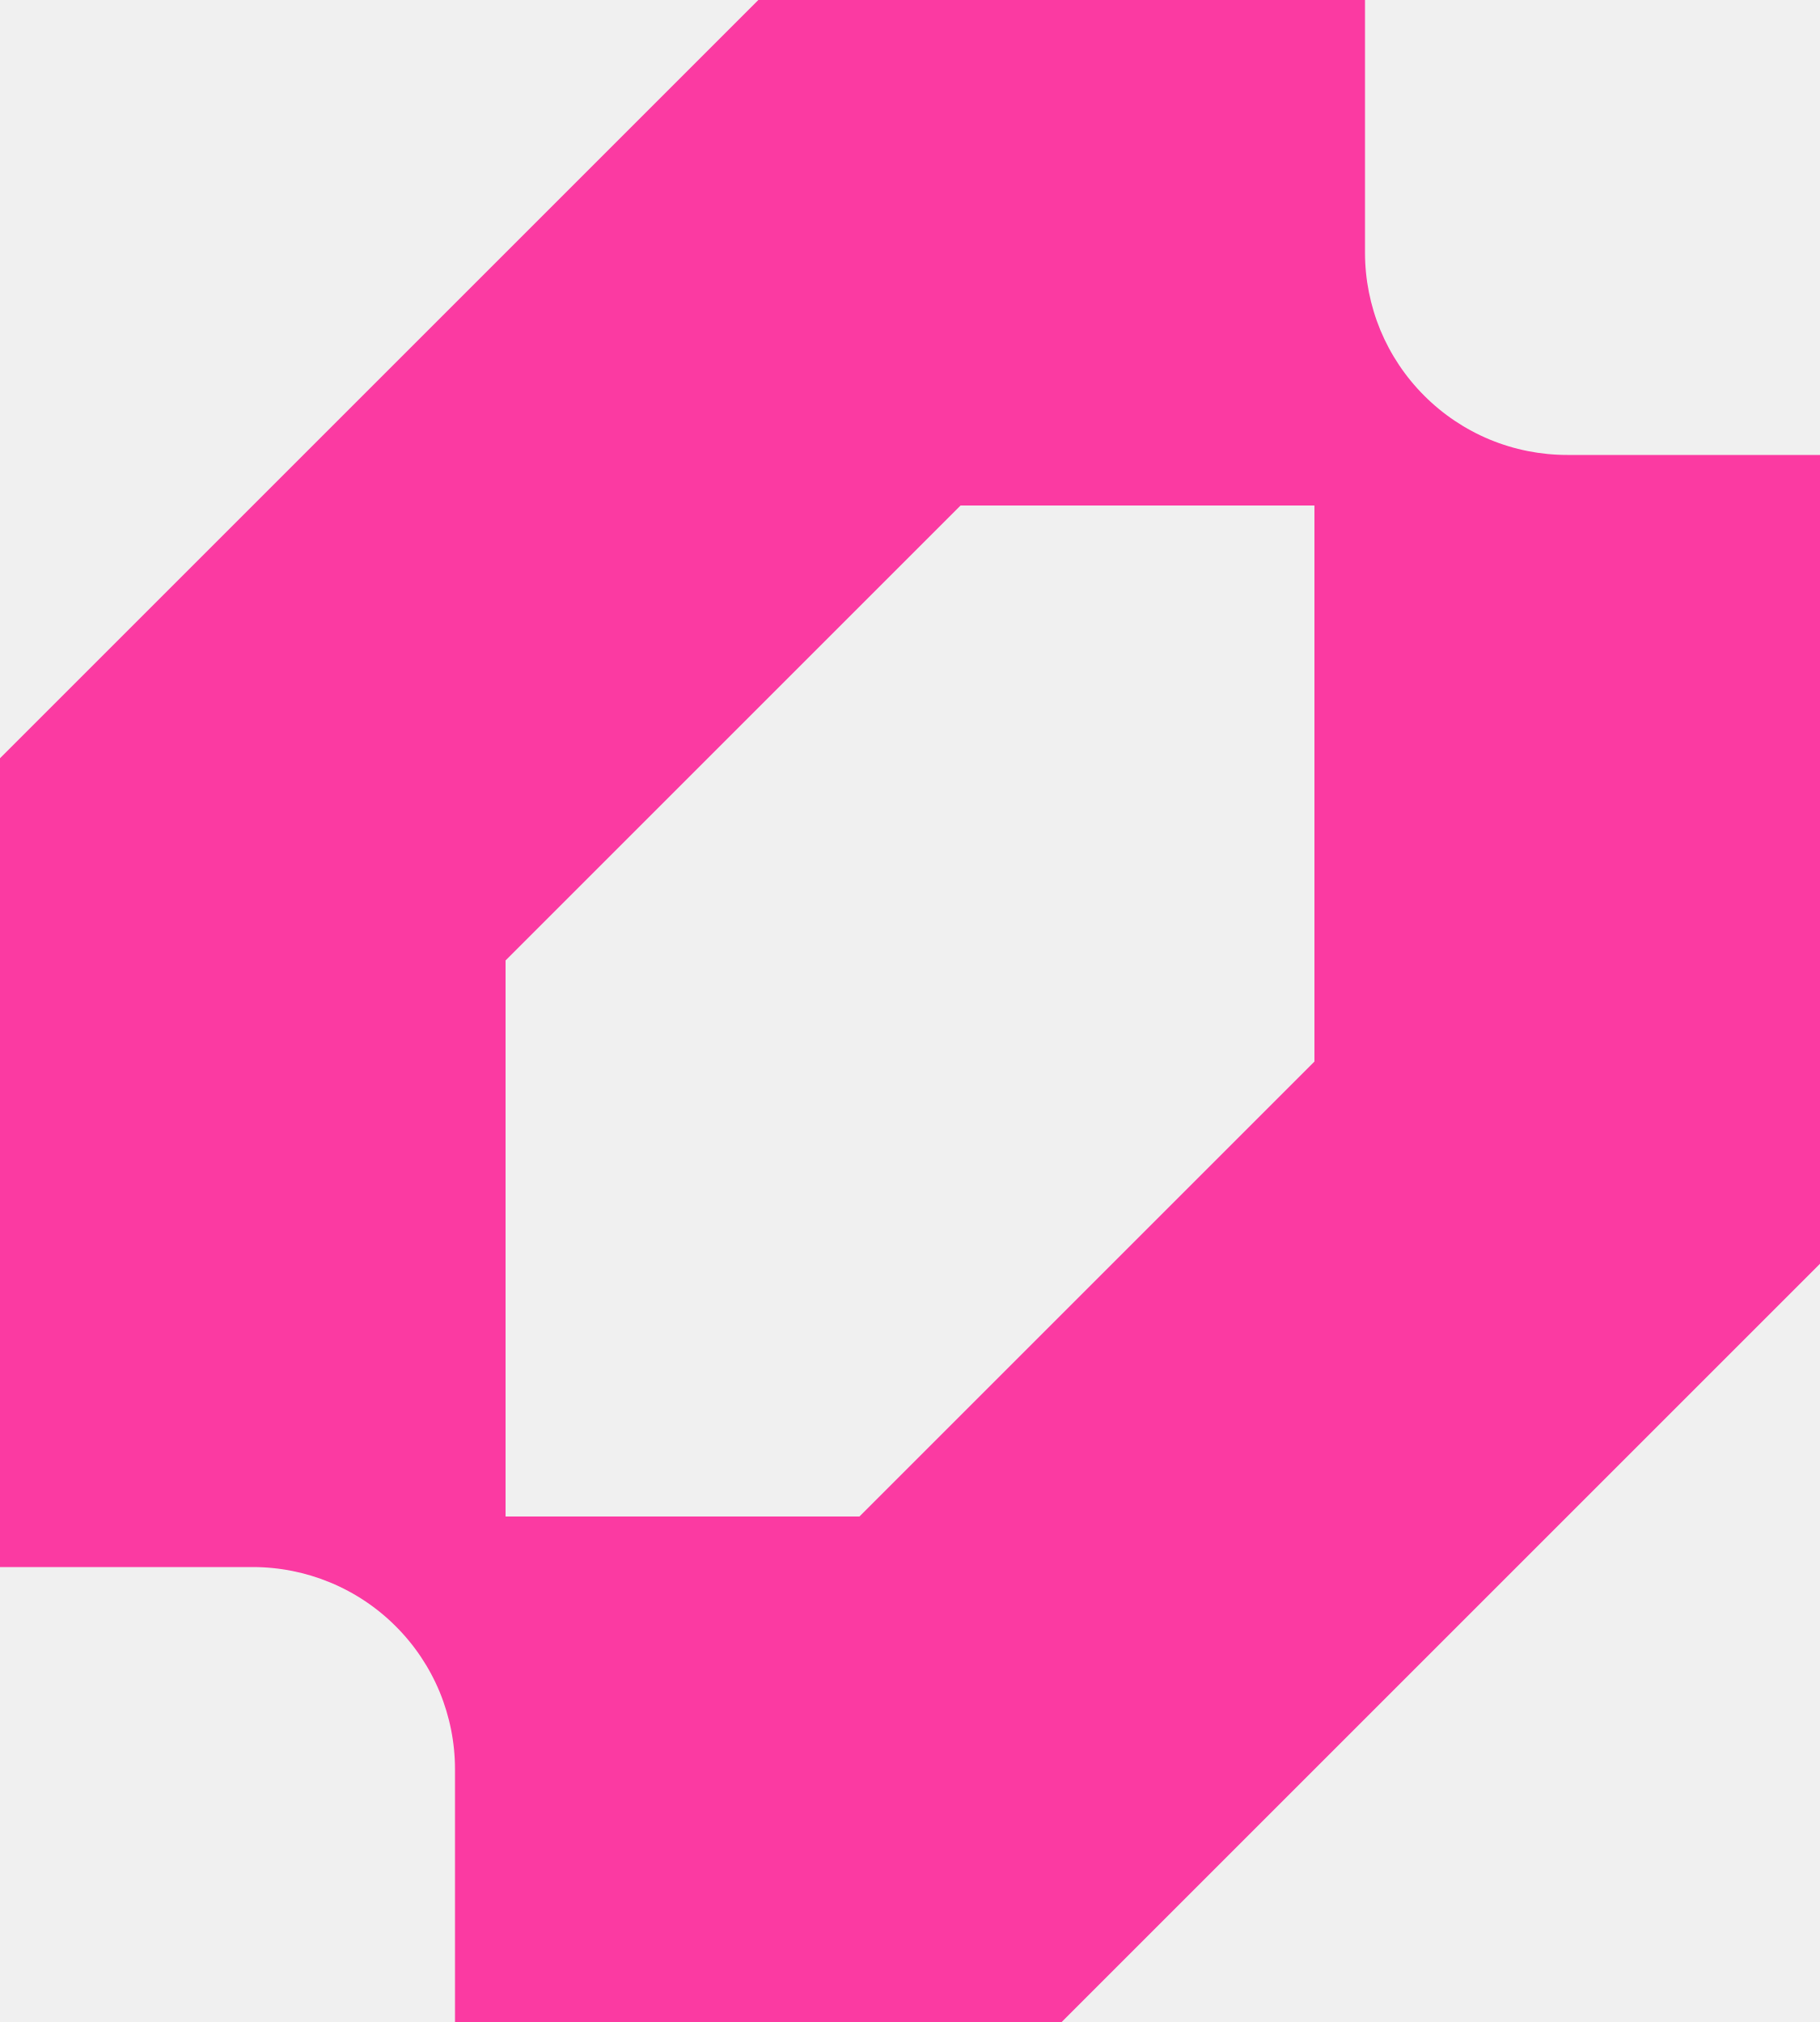
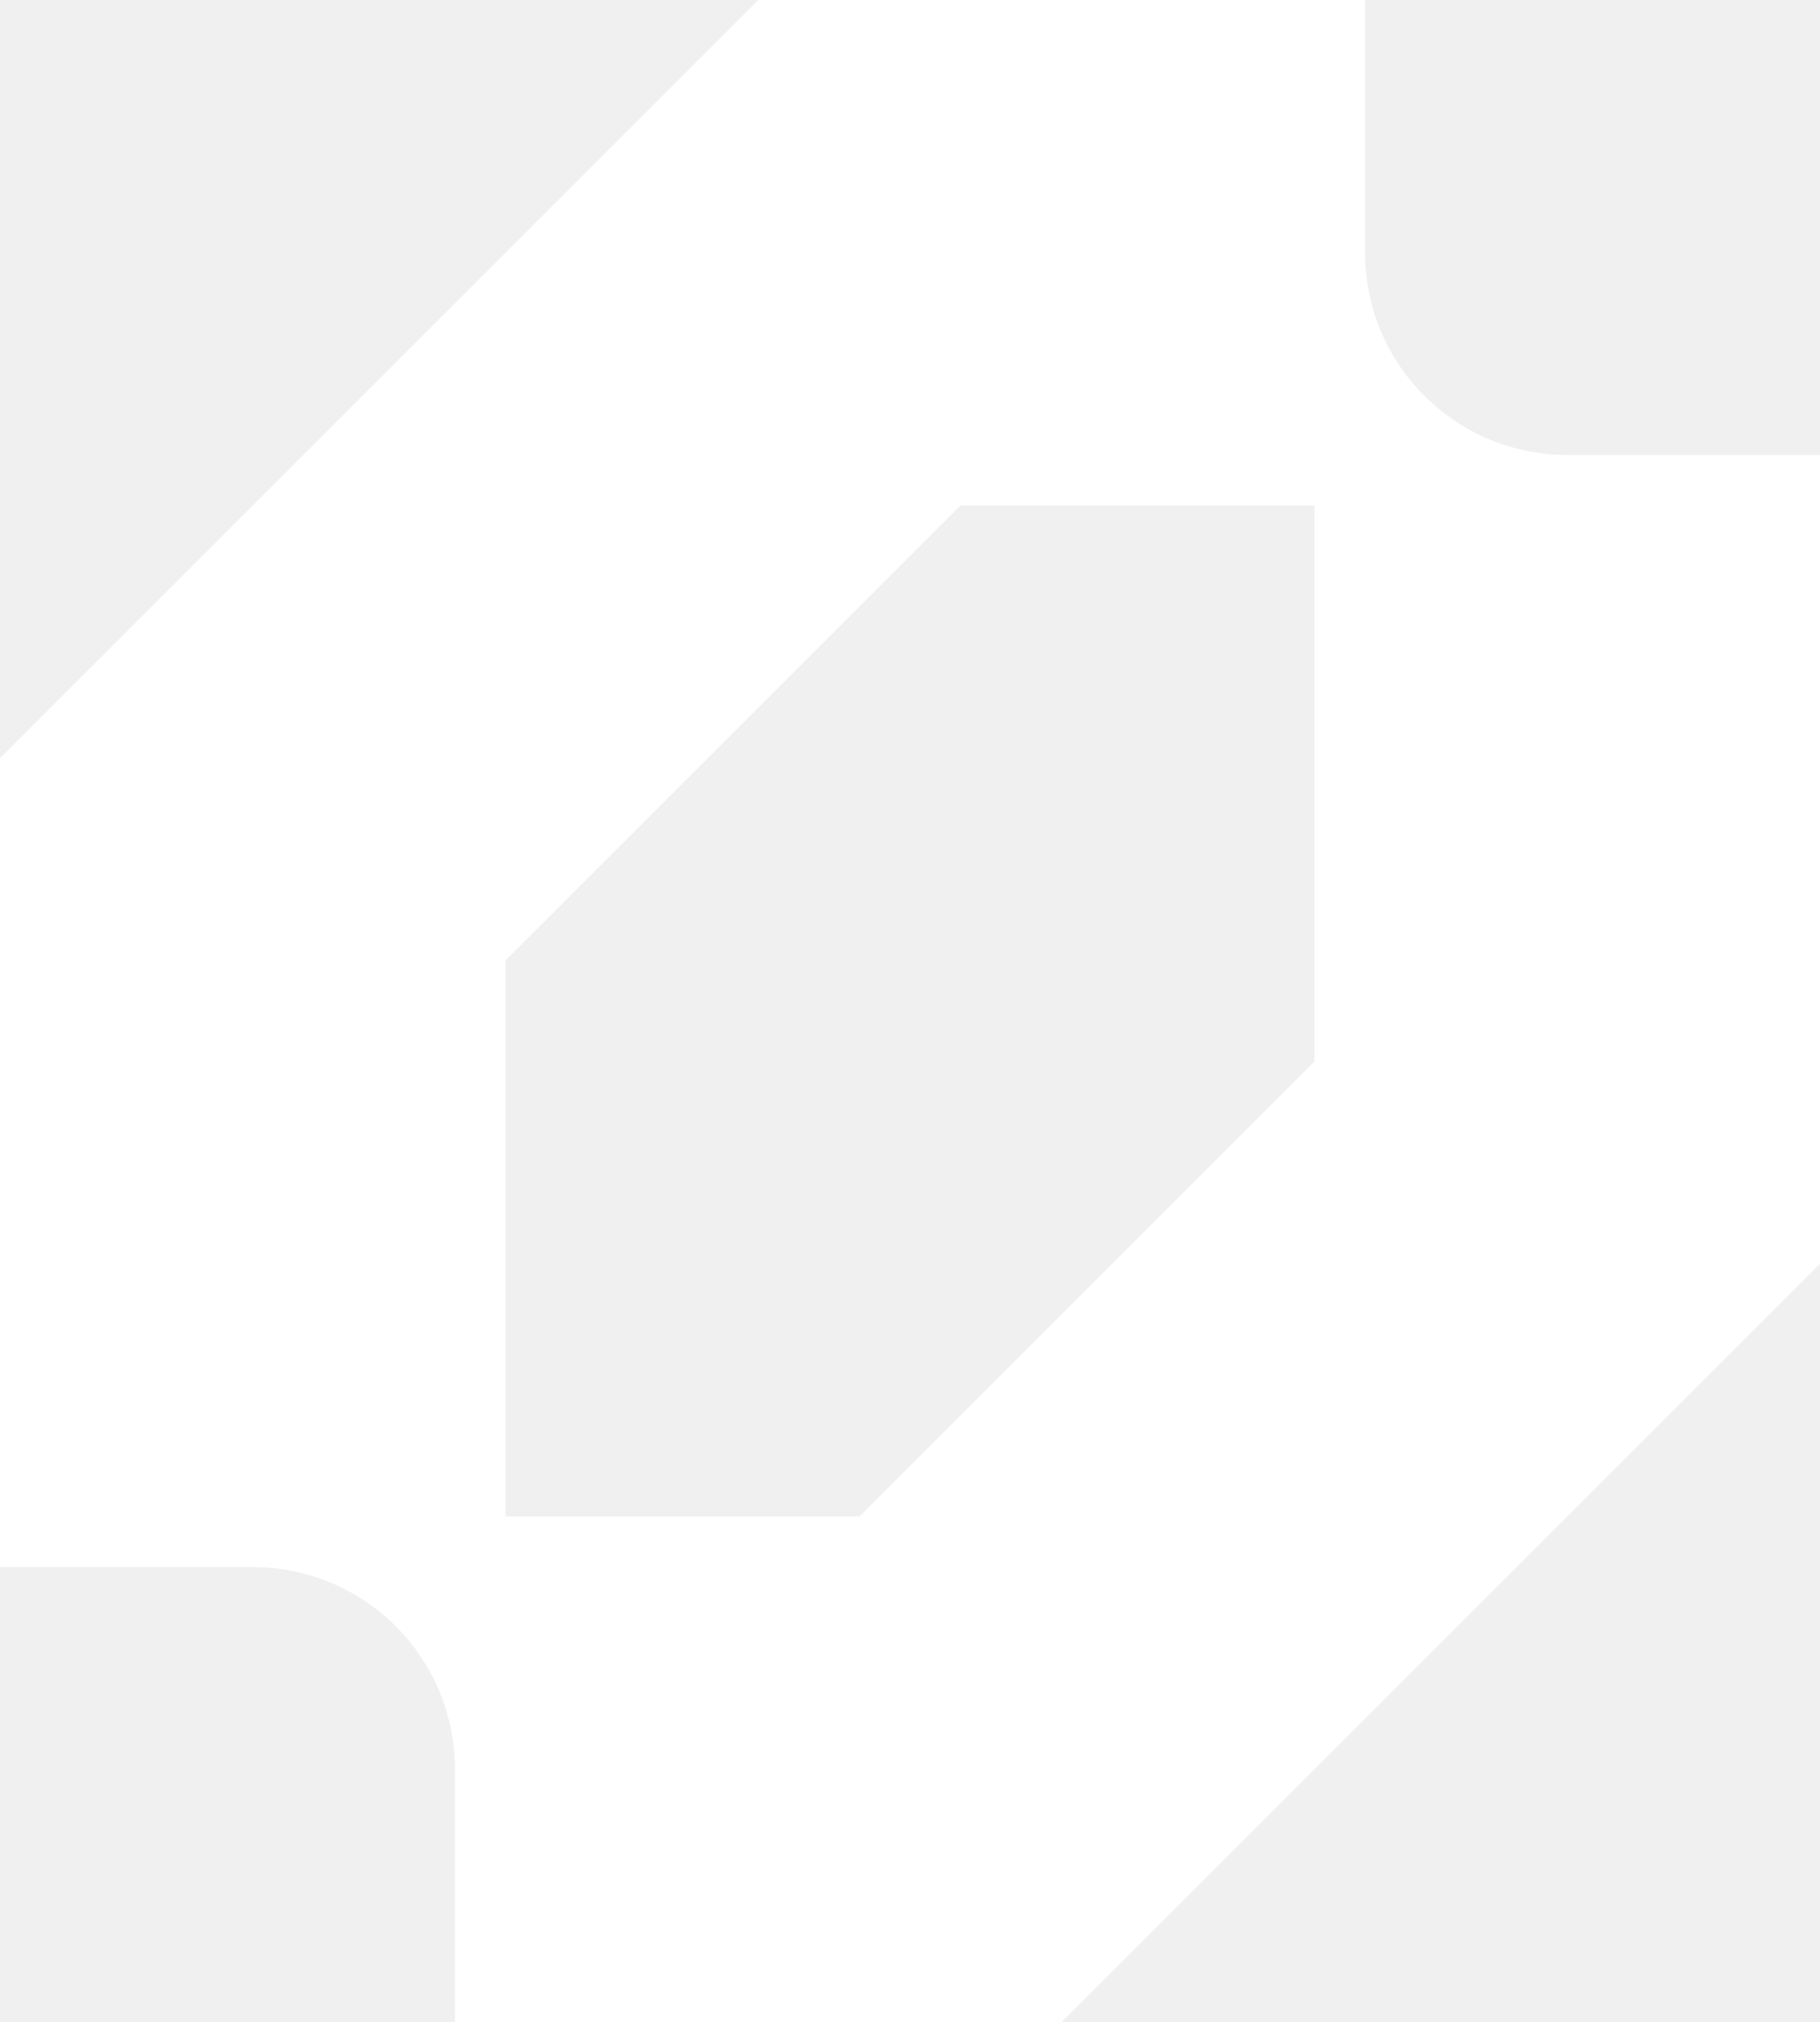
<svg xmlns="http://www.w3.org/2000/svg" data-logo="logo" viewBox="0 0 36 40">
  <g id="logogram" transform="translate(0, 0) rotate(0)">
-     <path fill-rule="evenodd" clip-rule="evenodd" d="M0 15V31H5C5.525 31 6.045 31.104 6.531 31.305C7.016 31.506 7.457 31.8 7.828 32.172C8.2 32.543 8.495 32.984 8.696 33.469C8.896 33.955 9 34.475 9 35V40H21L36 25V9H31C30.475 9 29.955 8.897 29.469 8.696C28.984 8.495 28.543 8.2 28.172 7.828C27.8 7.457 27.506 7.016 27.304 6.531C27.104 6.045 27 5.525 27 5V0H15L0 15ZM17 30H10V19L19 10H26V21L17 30Z" fill="#FB3AA2" />
+     <path fill-rule="evenodd" clip-rule="evenodd" d="M0 15V31H5C5.525 31 6.045 31.104 6.531 31.305C7.016 31.506 7.457 31.8 7.828 32.172C8.2 32.543 8.495 32.984 8.696 33.469C8.896 33.955 9 34.475 9 35V40H21L36 25V9H31C30.475 9 29.955 8.897 29.469 8.696C28.984 8.495 28.543 8.2 28.172 7.828C27.8 7.457 27.506 7.016 27.304 6.531C27.104 6.045 27 5.525 27 5V0H15L0 15ZM17 30H10V19L19 10H26V21L17 30Z" fill="#fff" />
  </g>
  <g id="logotype" transform="translate(36, 20)" />
</svg>
